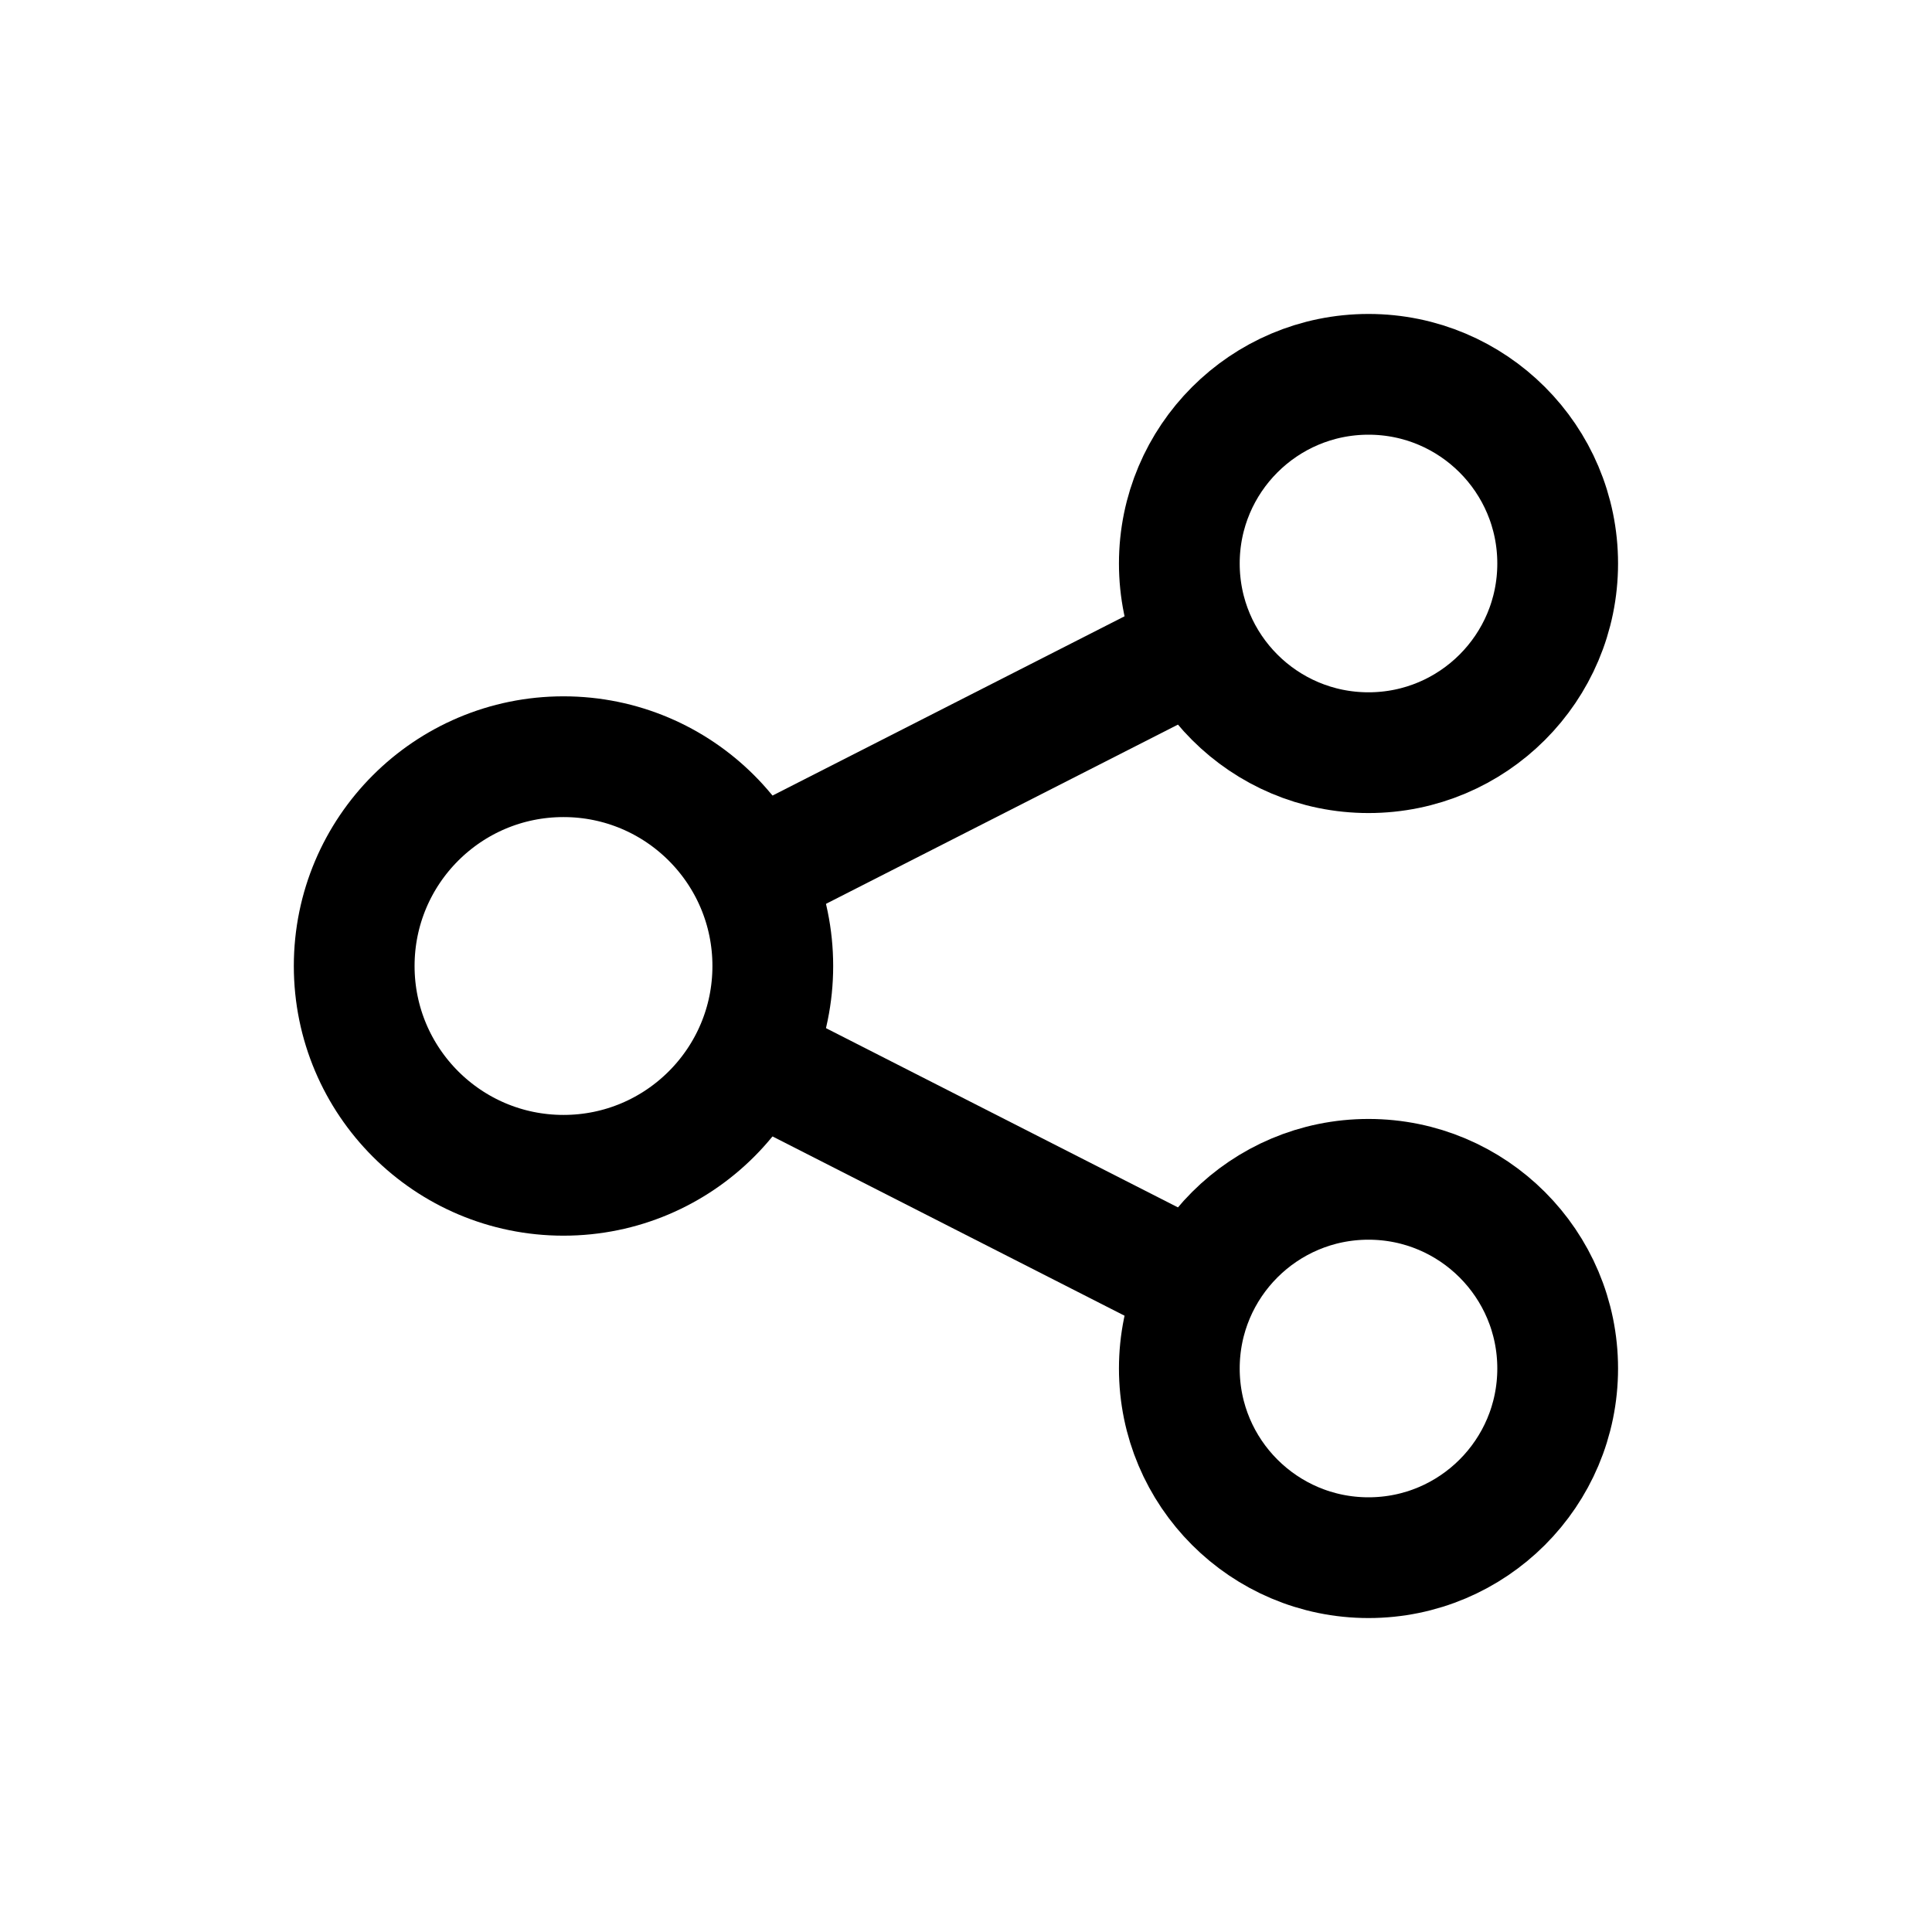
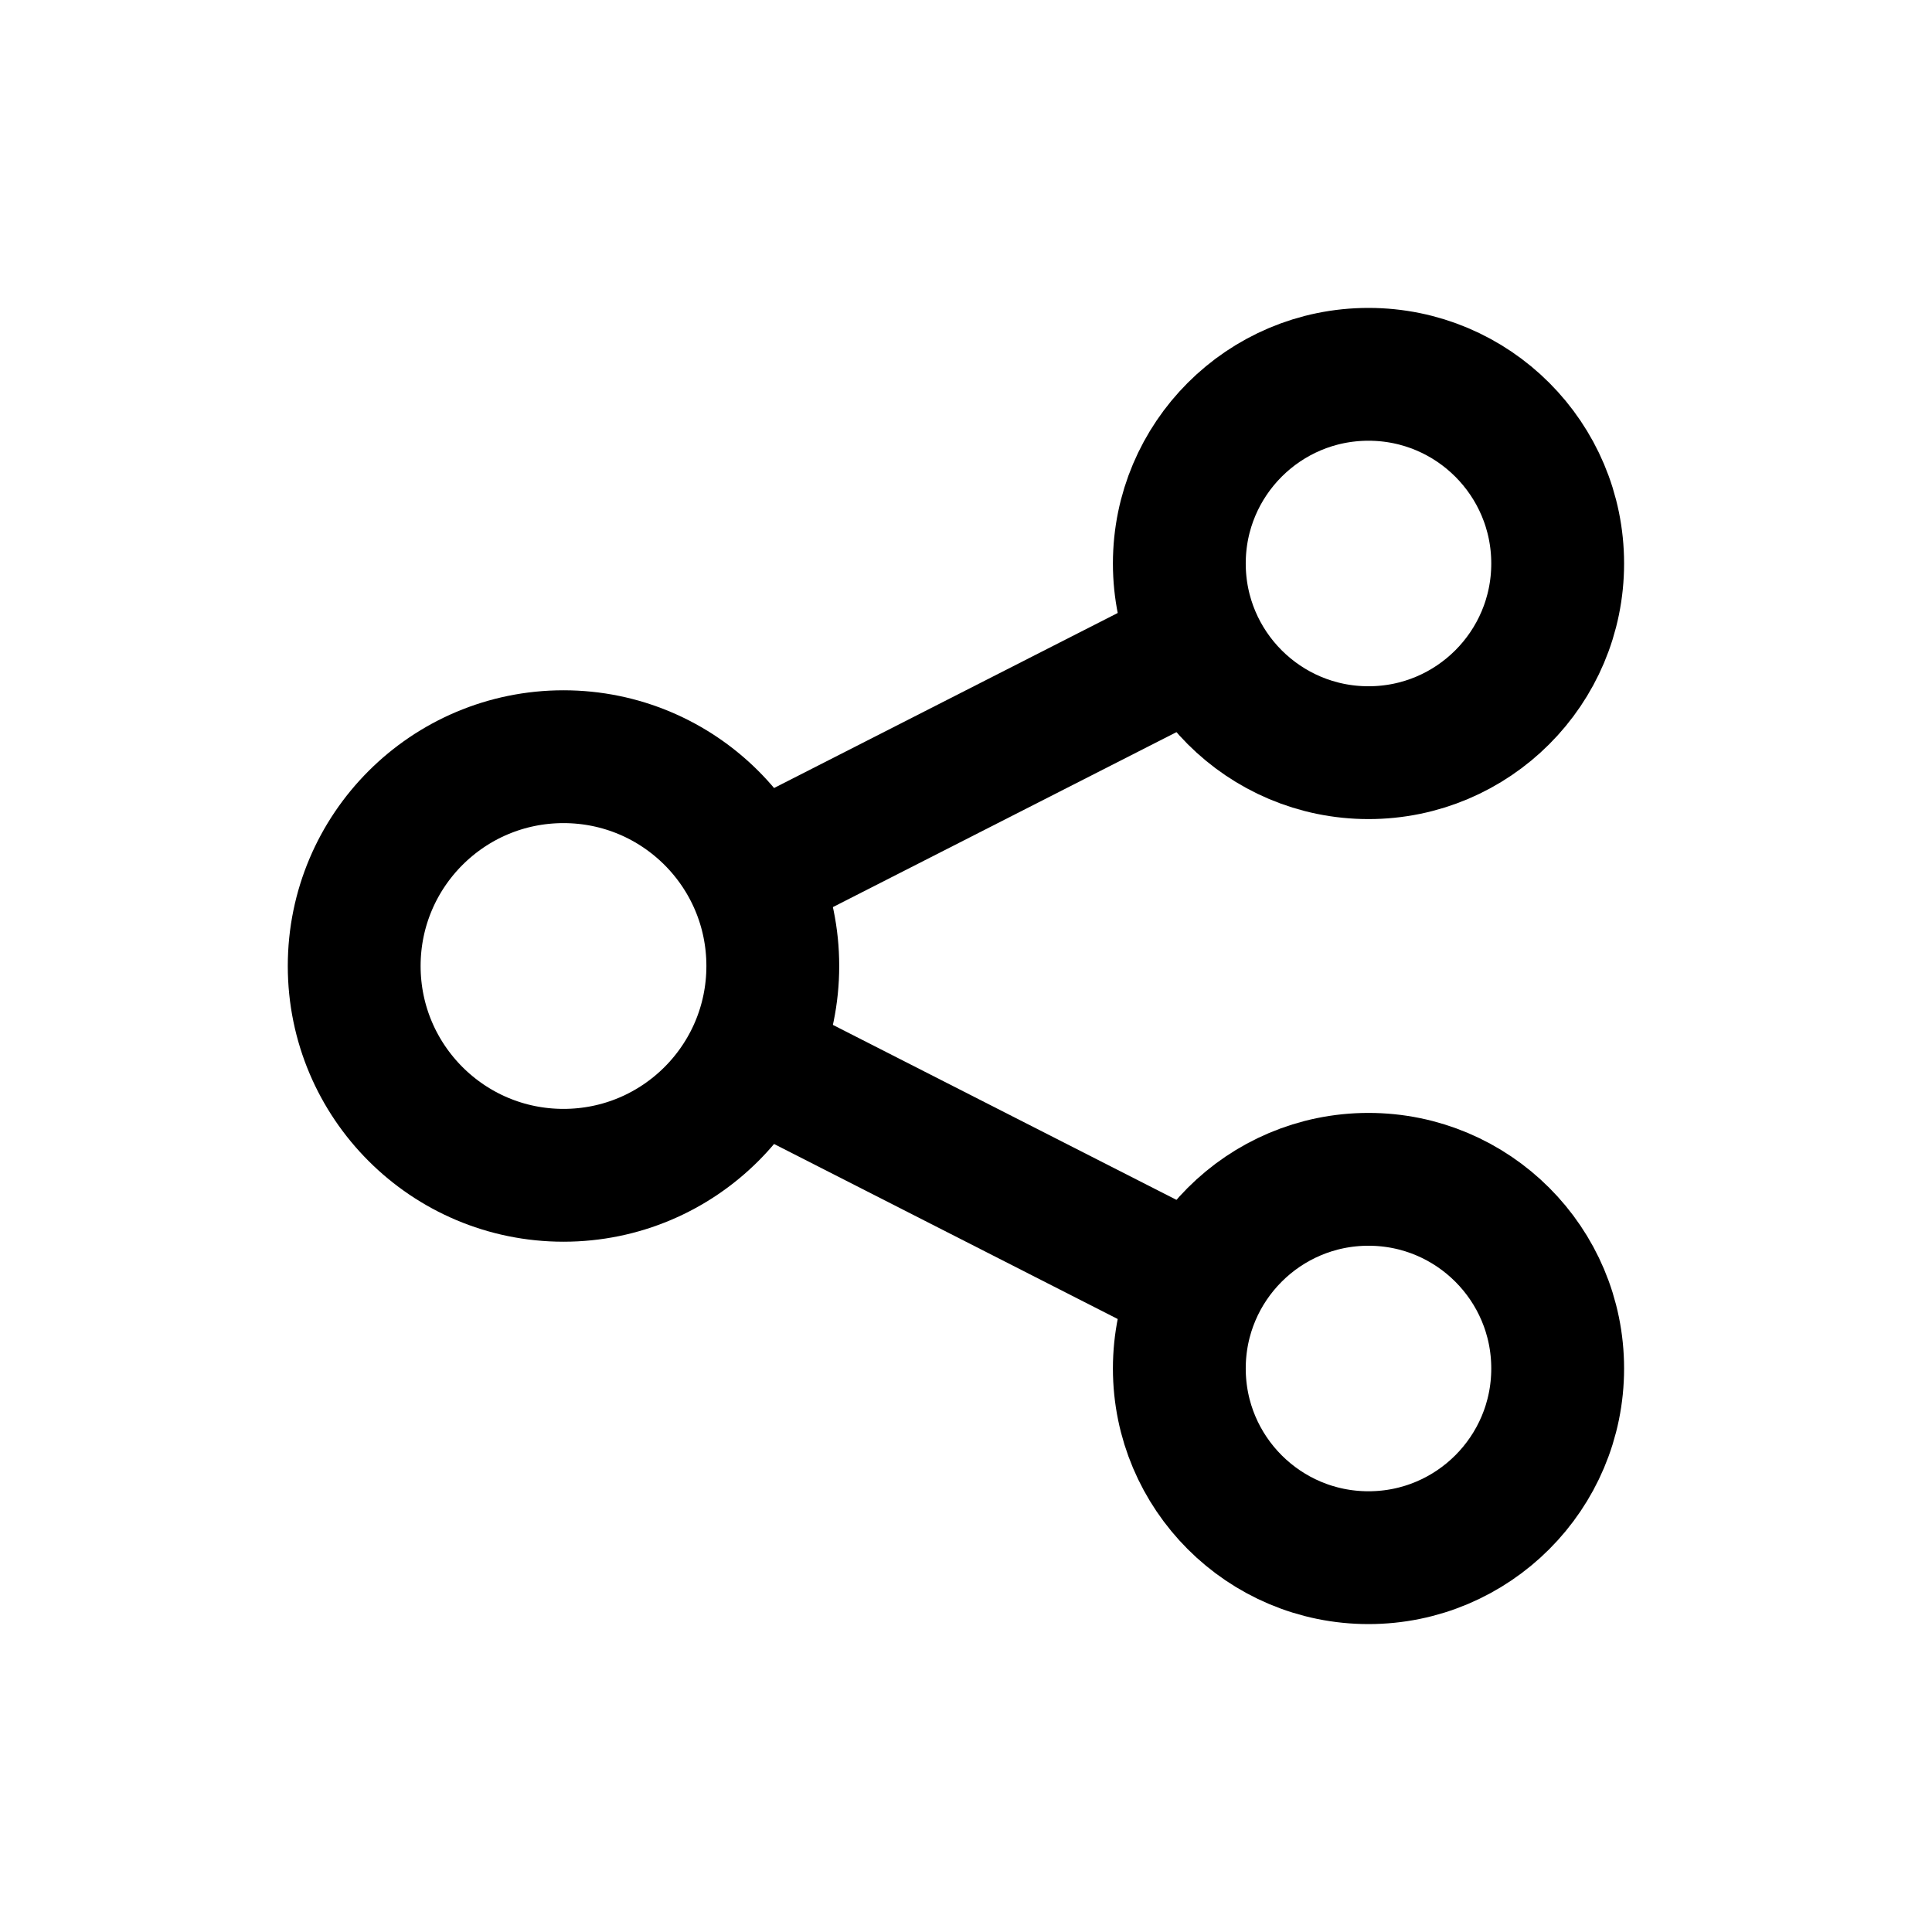
<svg xmlns="http://www.w3.org/2000/svg" viewBox="0 0 24 24" fill="none">
-   <circle cx="7" cy="12" r="2.6" stroke="currentColor" stroke-width="1.5" />
-   <circle cx="17" cy="7" r="2.35" stroke="currentColor" stroke-width="1.5" />
-   <circle cx="17" cy="17" r="2.35" stroke="currentColor" stroke-width="1.5" />
-   <path stroke="currentColor" stroke-width="1.5" stroke-linecap="round" d="M9.35 10.85 14.75 8.1M9.35 13.15l5.4 2.75" />
+   <circle cx="7" cy="12" r="2.6" stroke="currentColor" stroke-width="1.65" />
+   <circle cx="17" cy="7" r="2.35" stroke="currentColor" stroke-width="1.65" />
+   <circle cx="17" cy="17" r="2.35" stroke="currentColor" stroke-width="1.65" />
+   <path stroke="currentColor" stroke-width="1.65" stroke-linecap="round" d="M9.35 10.85 14.75 8.1M9.35 13.15l5.4 2.75" />
</svg>
